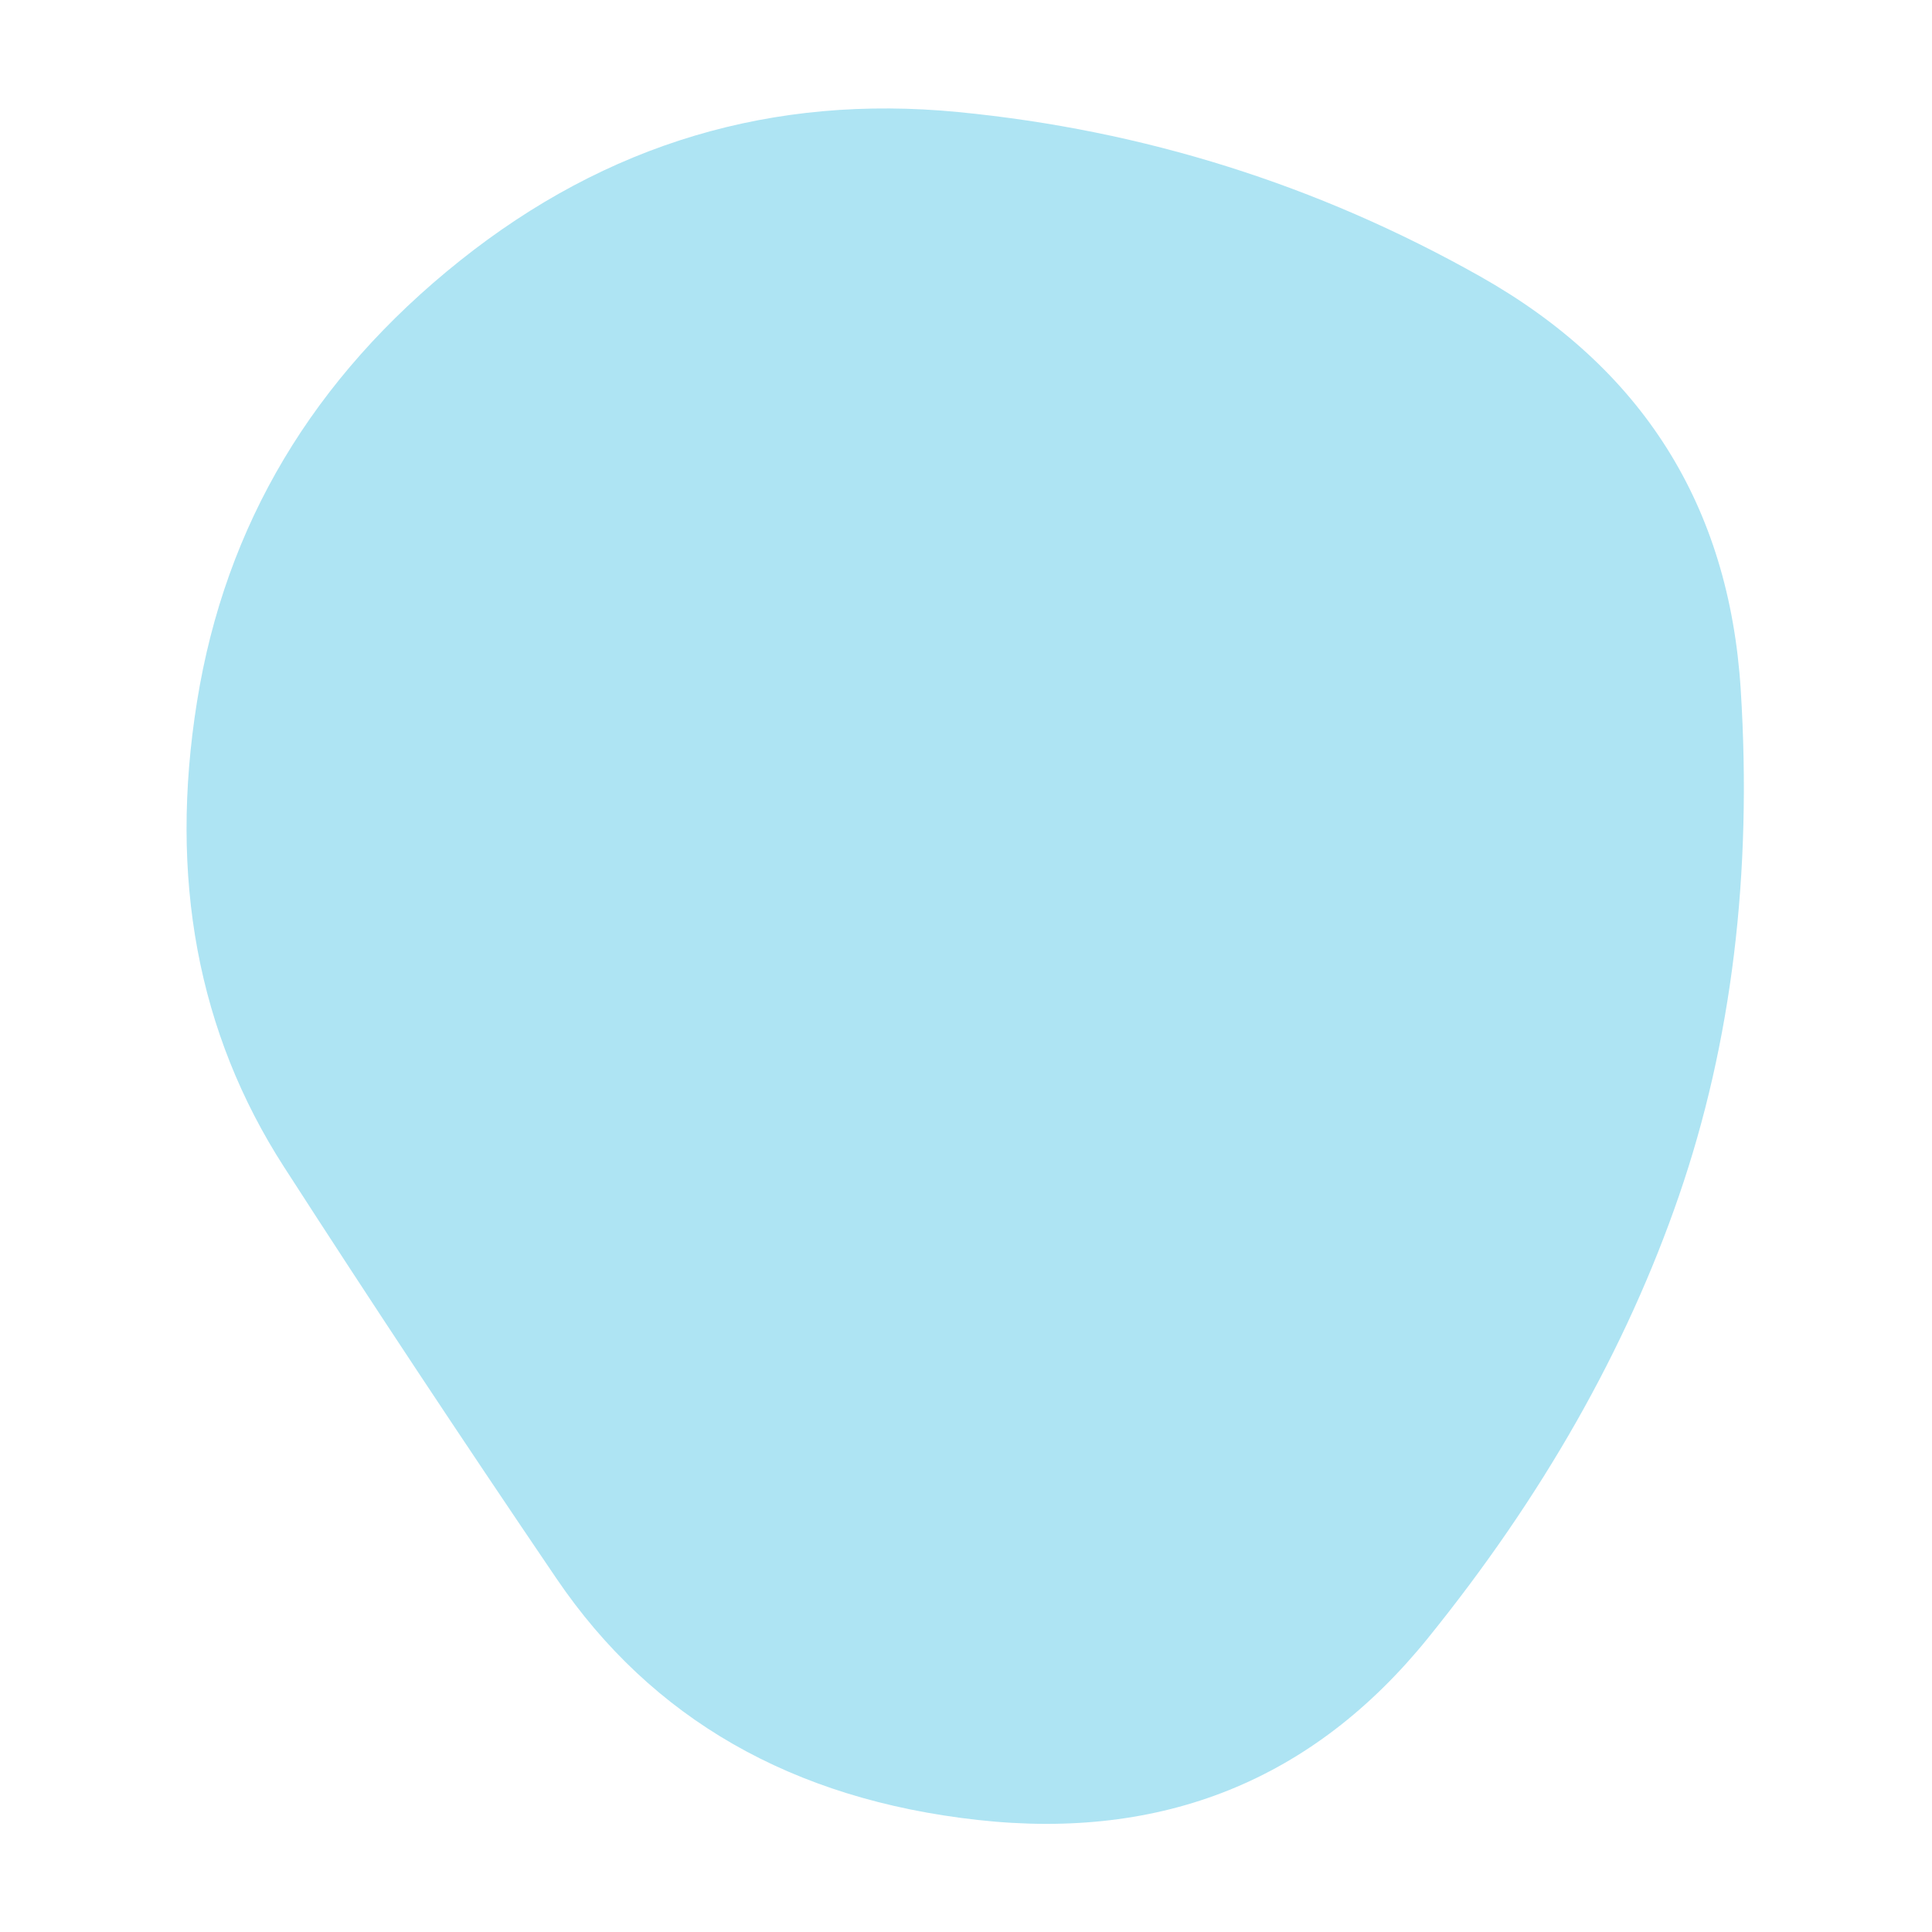
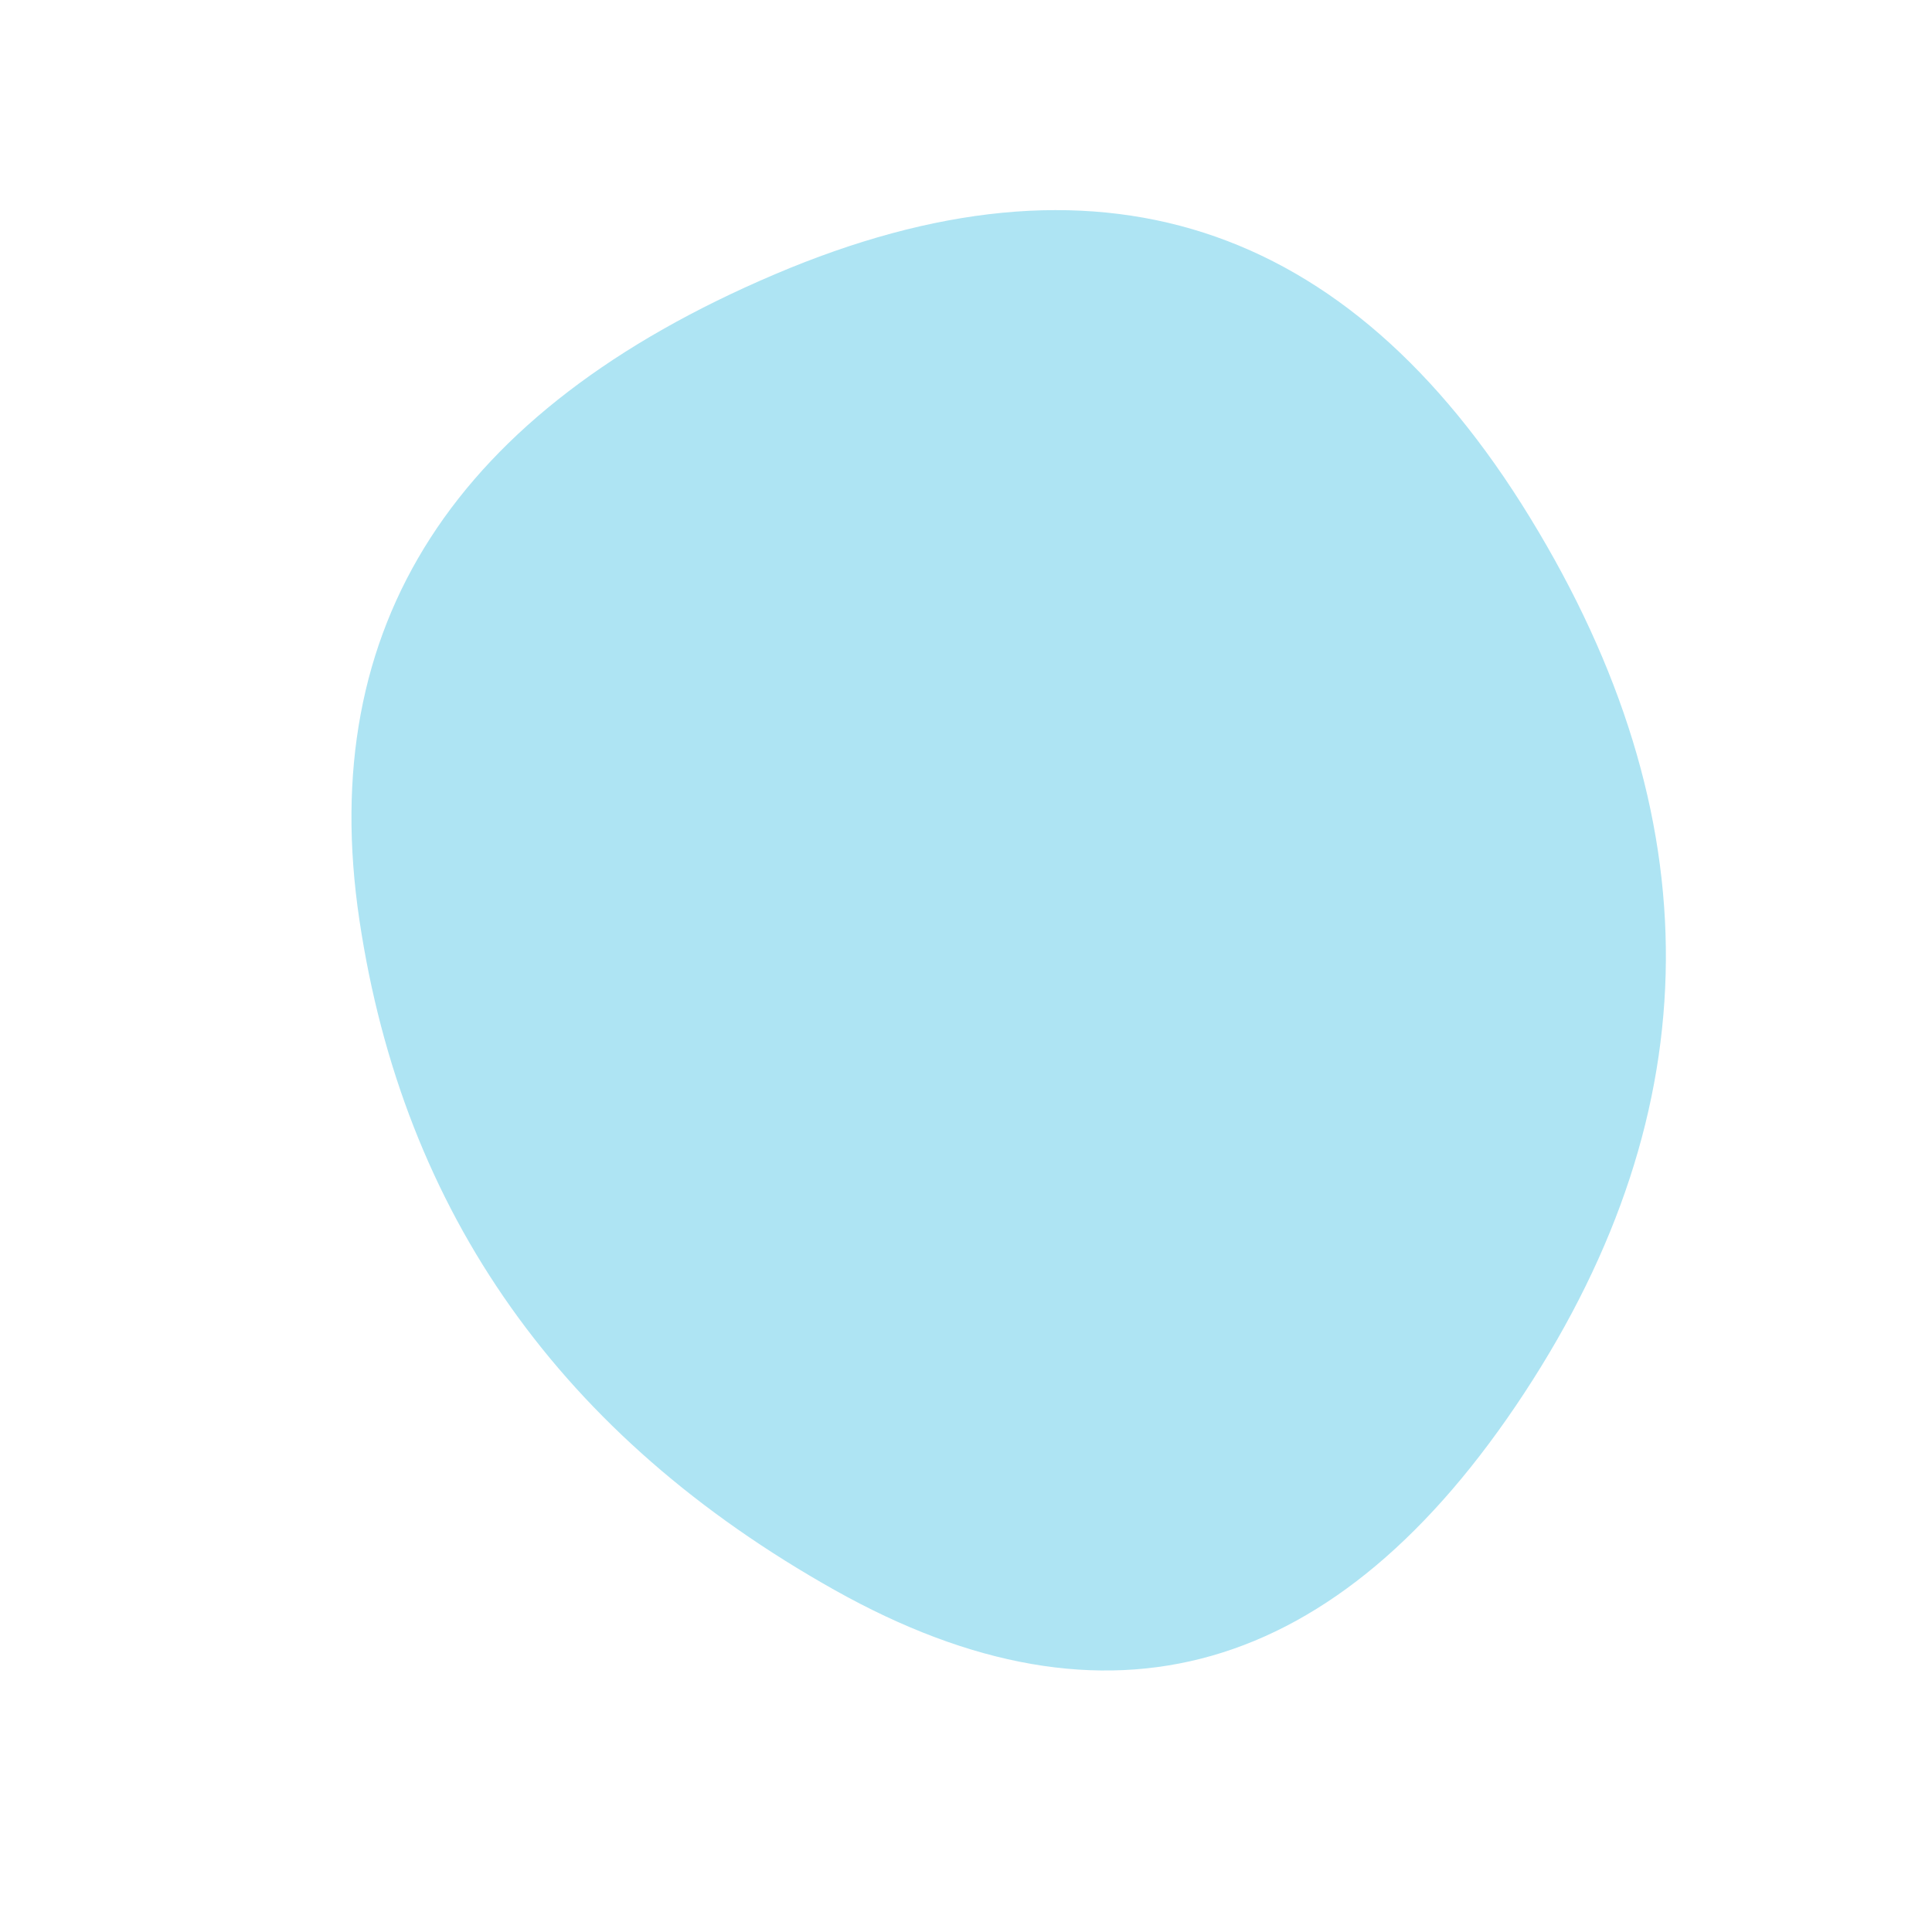
<svg xmlns="http://www.w3.org/2000/svg" viewBox="0 0 500 500" width="100%" id="blobSvg">
-   <path id="blob" d="M434.5,309.5Q414,369,369.5,424Q325,479,253,471Q181,463,144,408.5Q107,354,73.5,302Q40,250,51,181.5Q62,113,119,67.5Q176,22,248,29Q320,36,383,71.5Q446,107,450.5,178.5Q455,250,434.5,309.5Z" fill="#AEE4F3" />
+   <path id="blob" d="M394.5,360.5Q322,471,216,411.5Q110,352,93,238Q76,124,200.5,71Q325,18,396,134Q467,250,394.5,360.5Z" fill="#AEE4F3" />
</svg>
